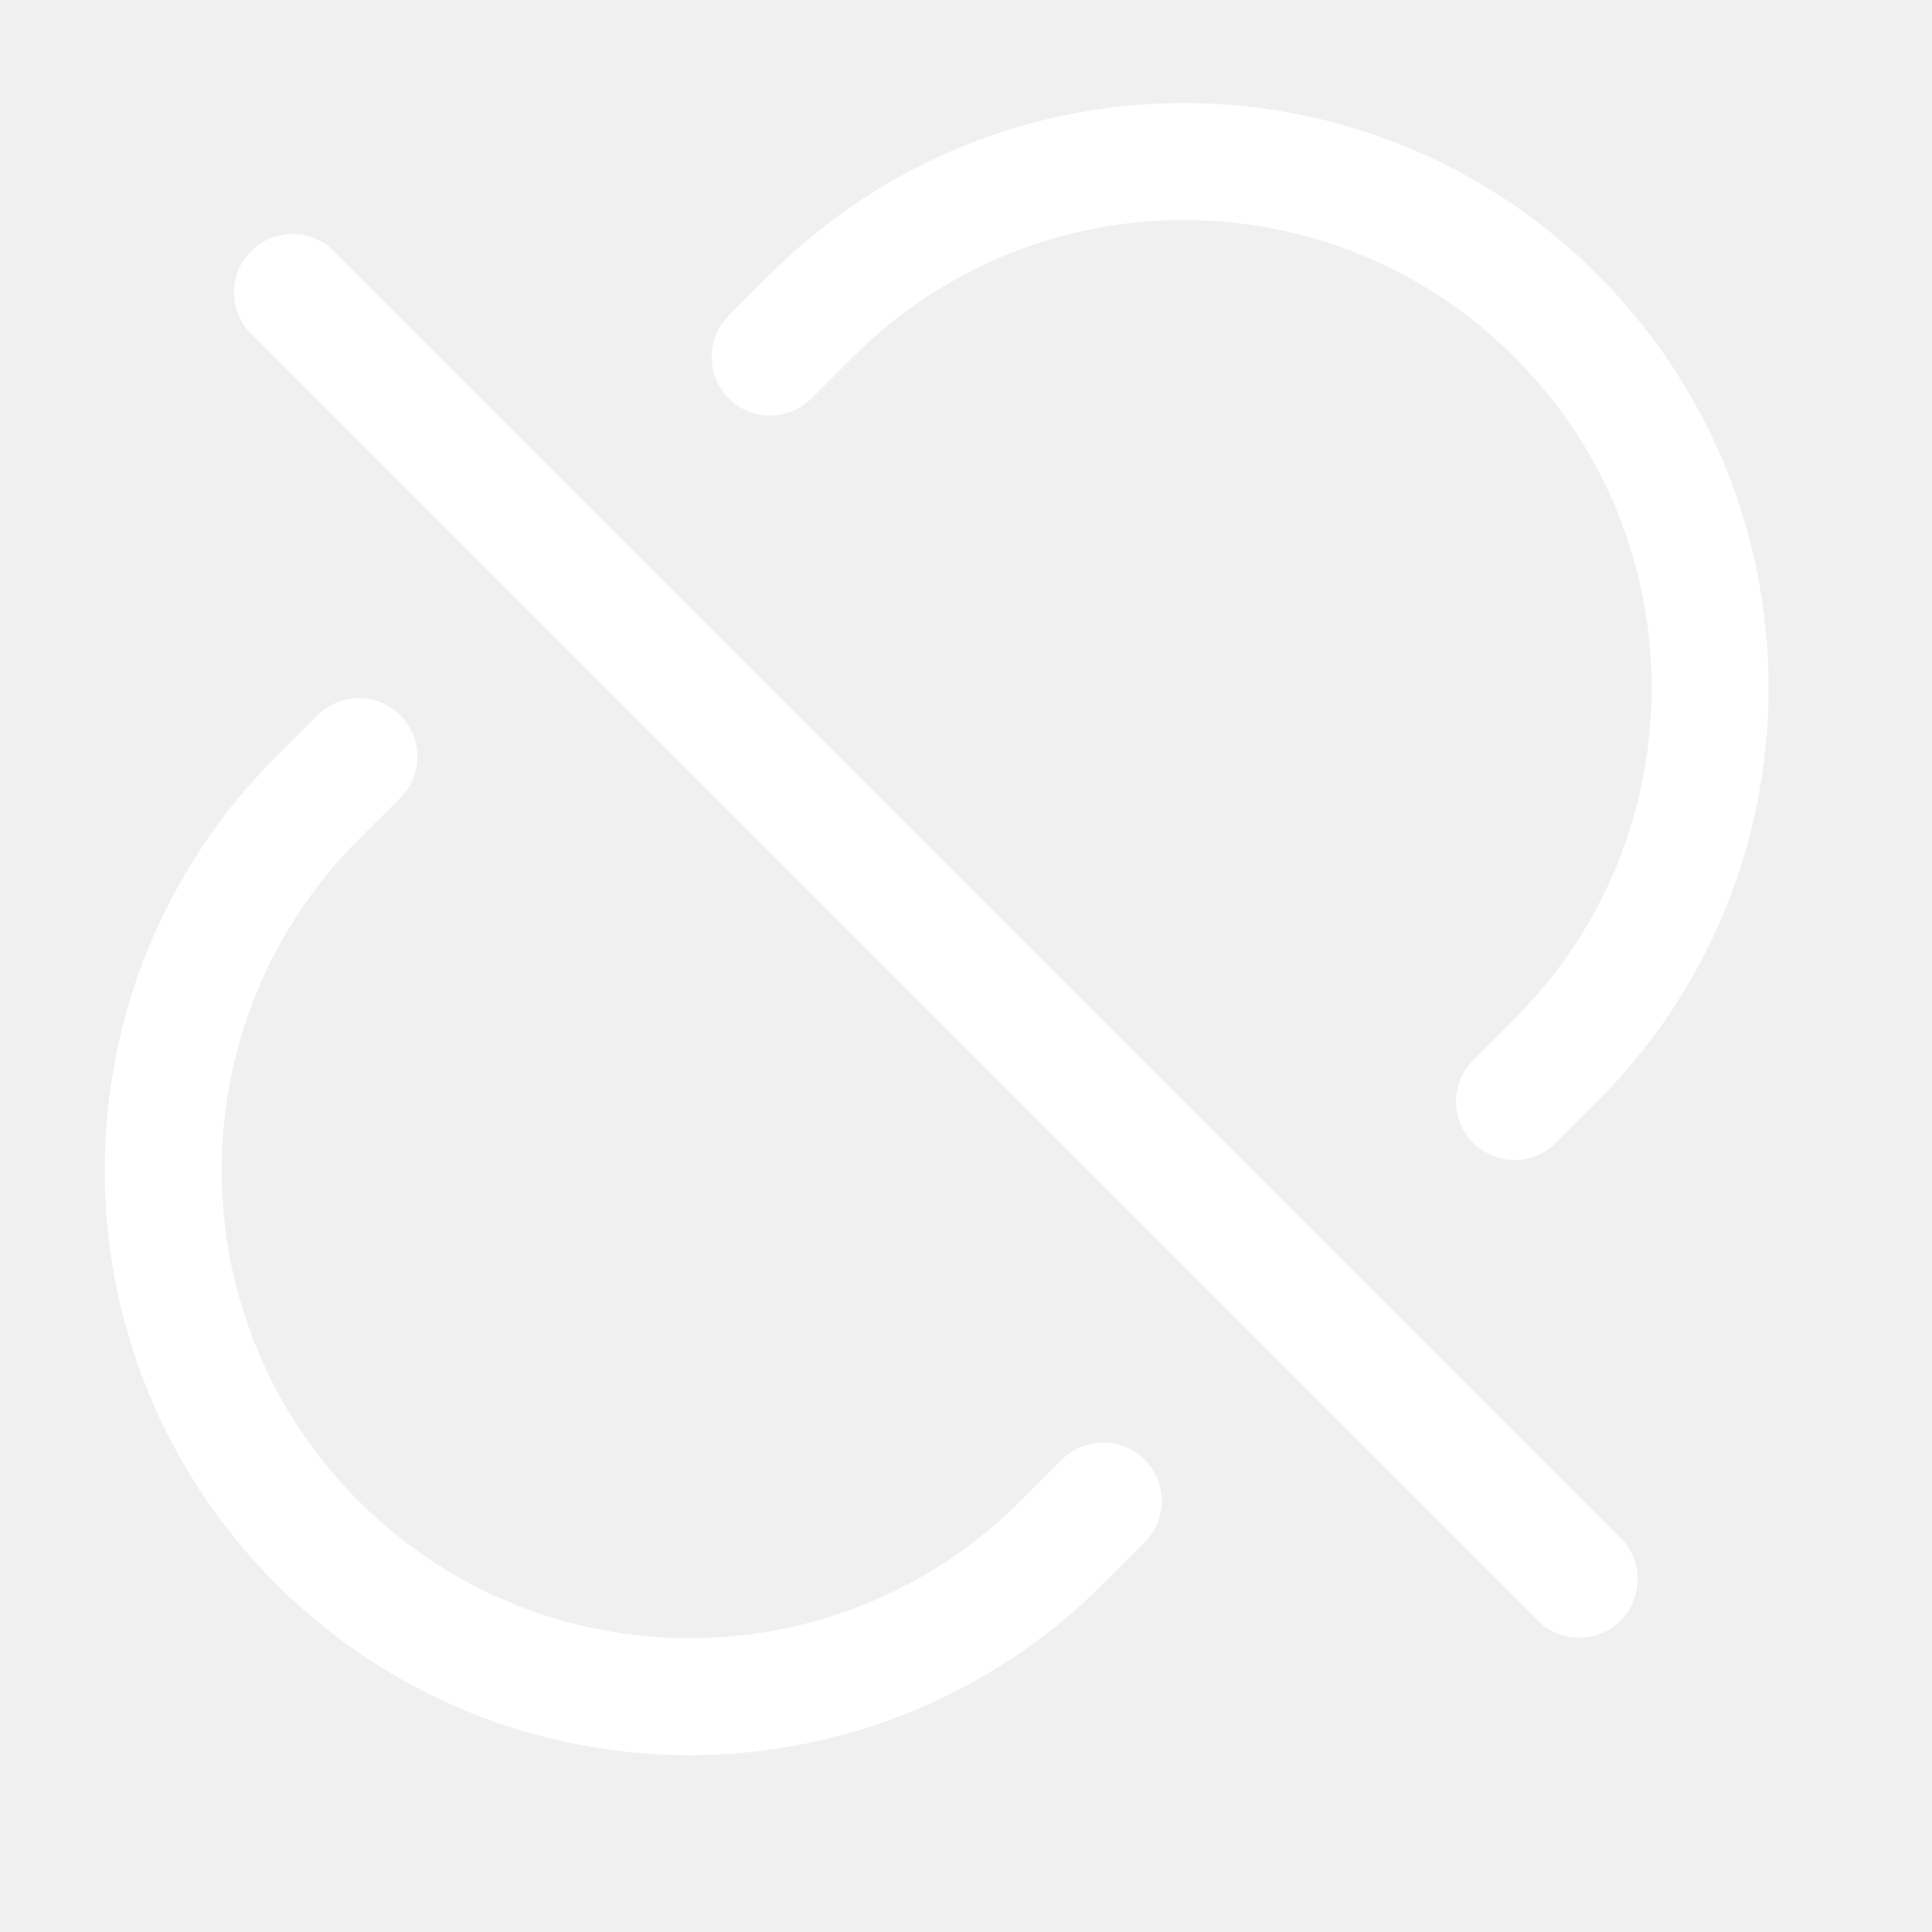
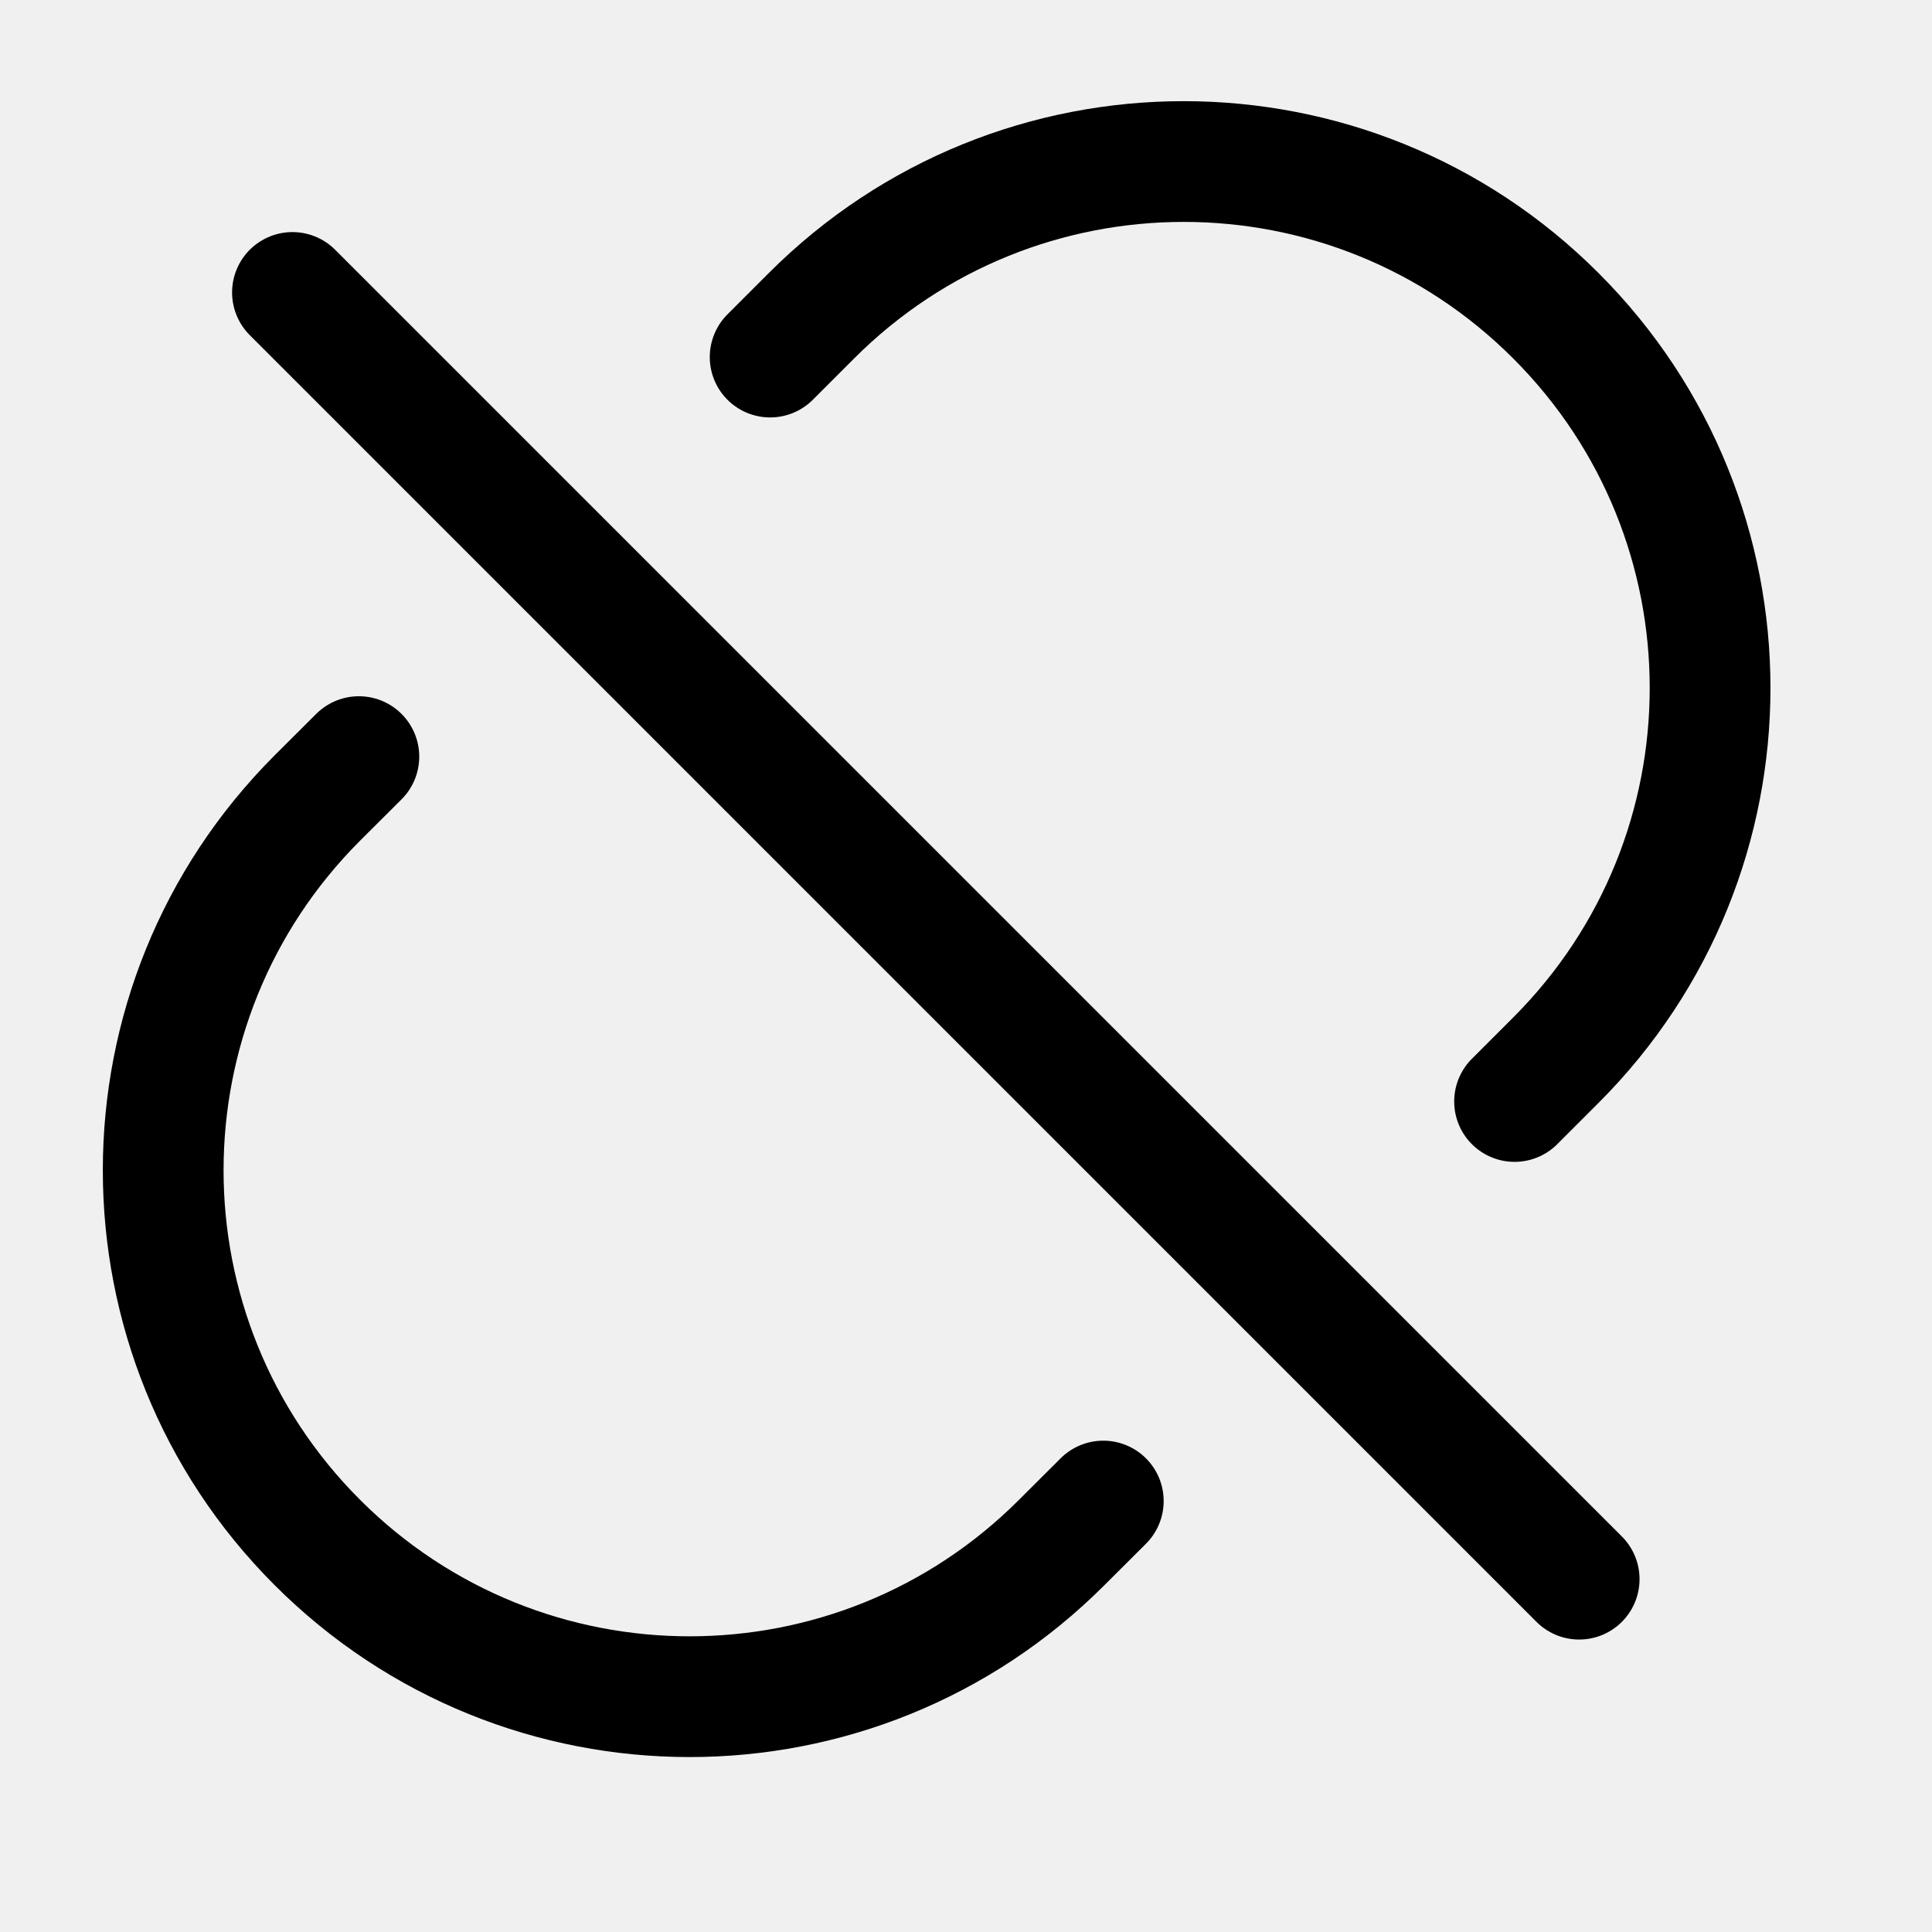
<svg xmlns="http://www.w3.org/2000/svg" width="16" height="16" viewBox="0 0 16 16" fill="none">
  <g clip-path="url(#clip0_564_3924)">
-     <path d="M13.078 13.078L2.422 2.422" stroke="white" stroke-width="0.969" stroke-linecap="round" />
-     <path d="M6.378 2.957L6.72 2.615C8.423 0.912 11.183 0.912 12.885 2.615V2.615C14.588 4.317 14.588 7.077 12.885 8.78L12.543 9.122" stroke="white" stroke-width="0.969" stroke-linecap="round" />
-     <path d="M9.137 12.431L8.793 12.774C7.091 14.477 4.331 14.477 2.628 12.774V12.774C0.926 11.072 0.926 8.312 2.628 6.609L2.972 6.266" stroke="white" stroke-width="0.969" stroke-linecap="round" />
+     <path d="M13.078 13.078L2.422 2.422" stroke="currentColor" stroke-linecap="round" />
+     <path d="M6.378 2.957L6.72 2.615C8.423 0.912 11.183 0.912 12.885 2.615V2.615C14.588 4.317 14.588 7.077 12.885 8.78L12.543 9.122" stroke="currentColor" stroke-linecap="round" fill="none" />
+     <path d="M9.137 12.431L8.793 12.774C7.091 14.477 4.331 14.477 2.628 12.774V12.774C0.926 11.072 0.926 8.312 2.628 6.609L2.972 6.266" stroke="currentColor" stroke-linecap="round" fill="none" />
  </g>
  <defs>
    <clipPath id="clip0_564_3924">
-       <rect width="16" height="16" fill="white" />
+       <rect width="16" height="16" fill="none" />
    </clipPath>
  </defs>
</svg>
